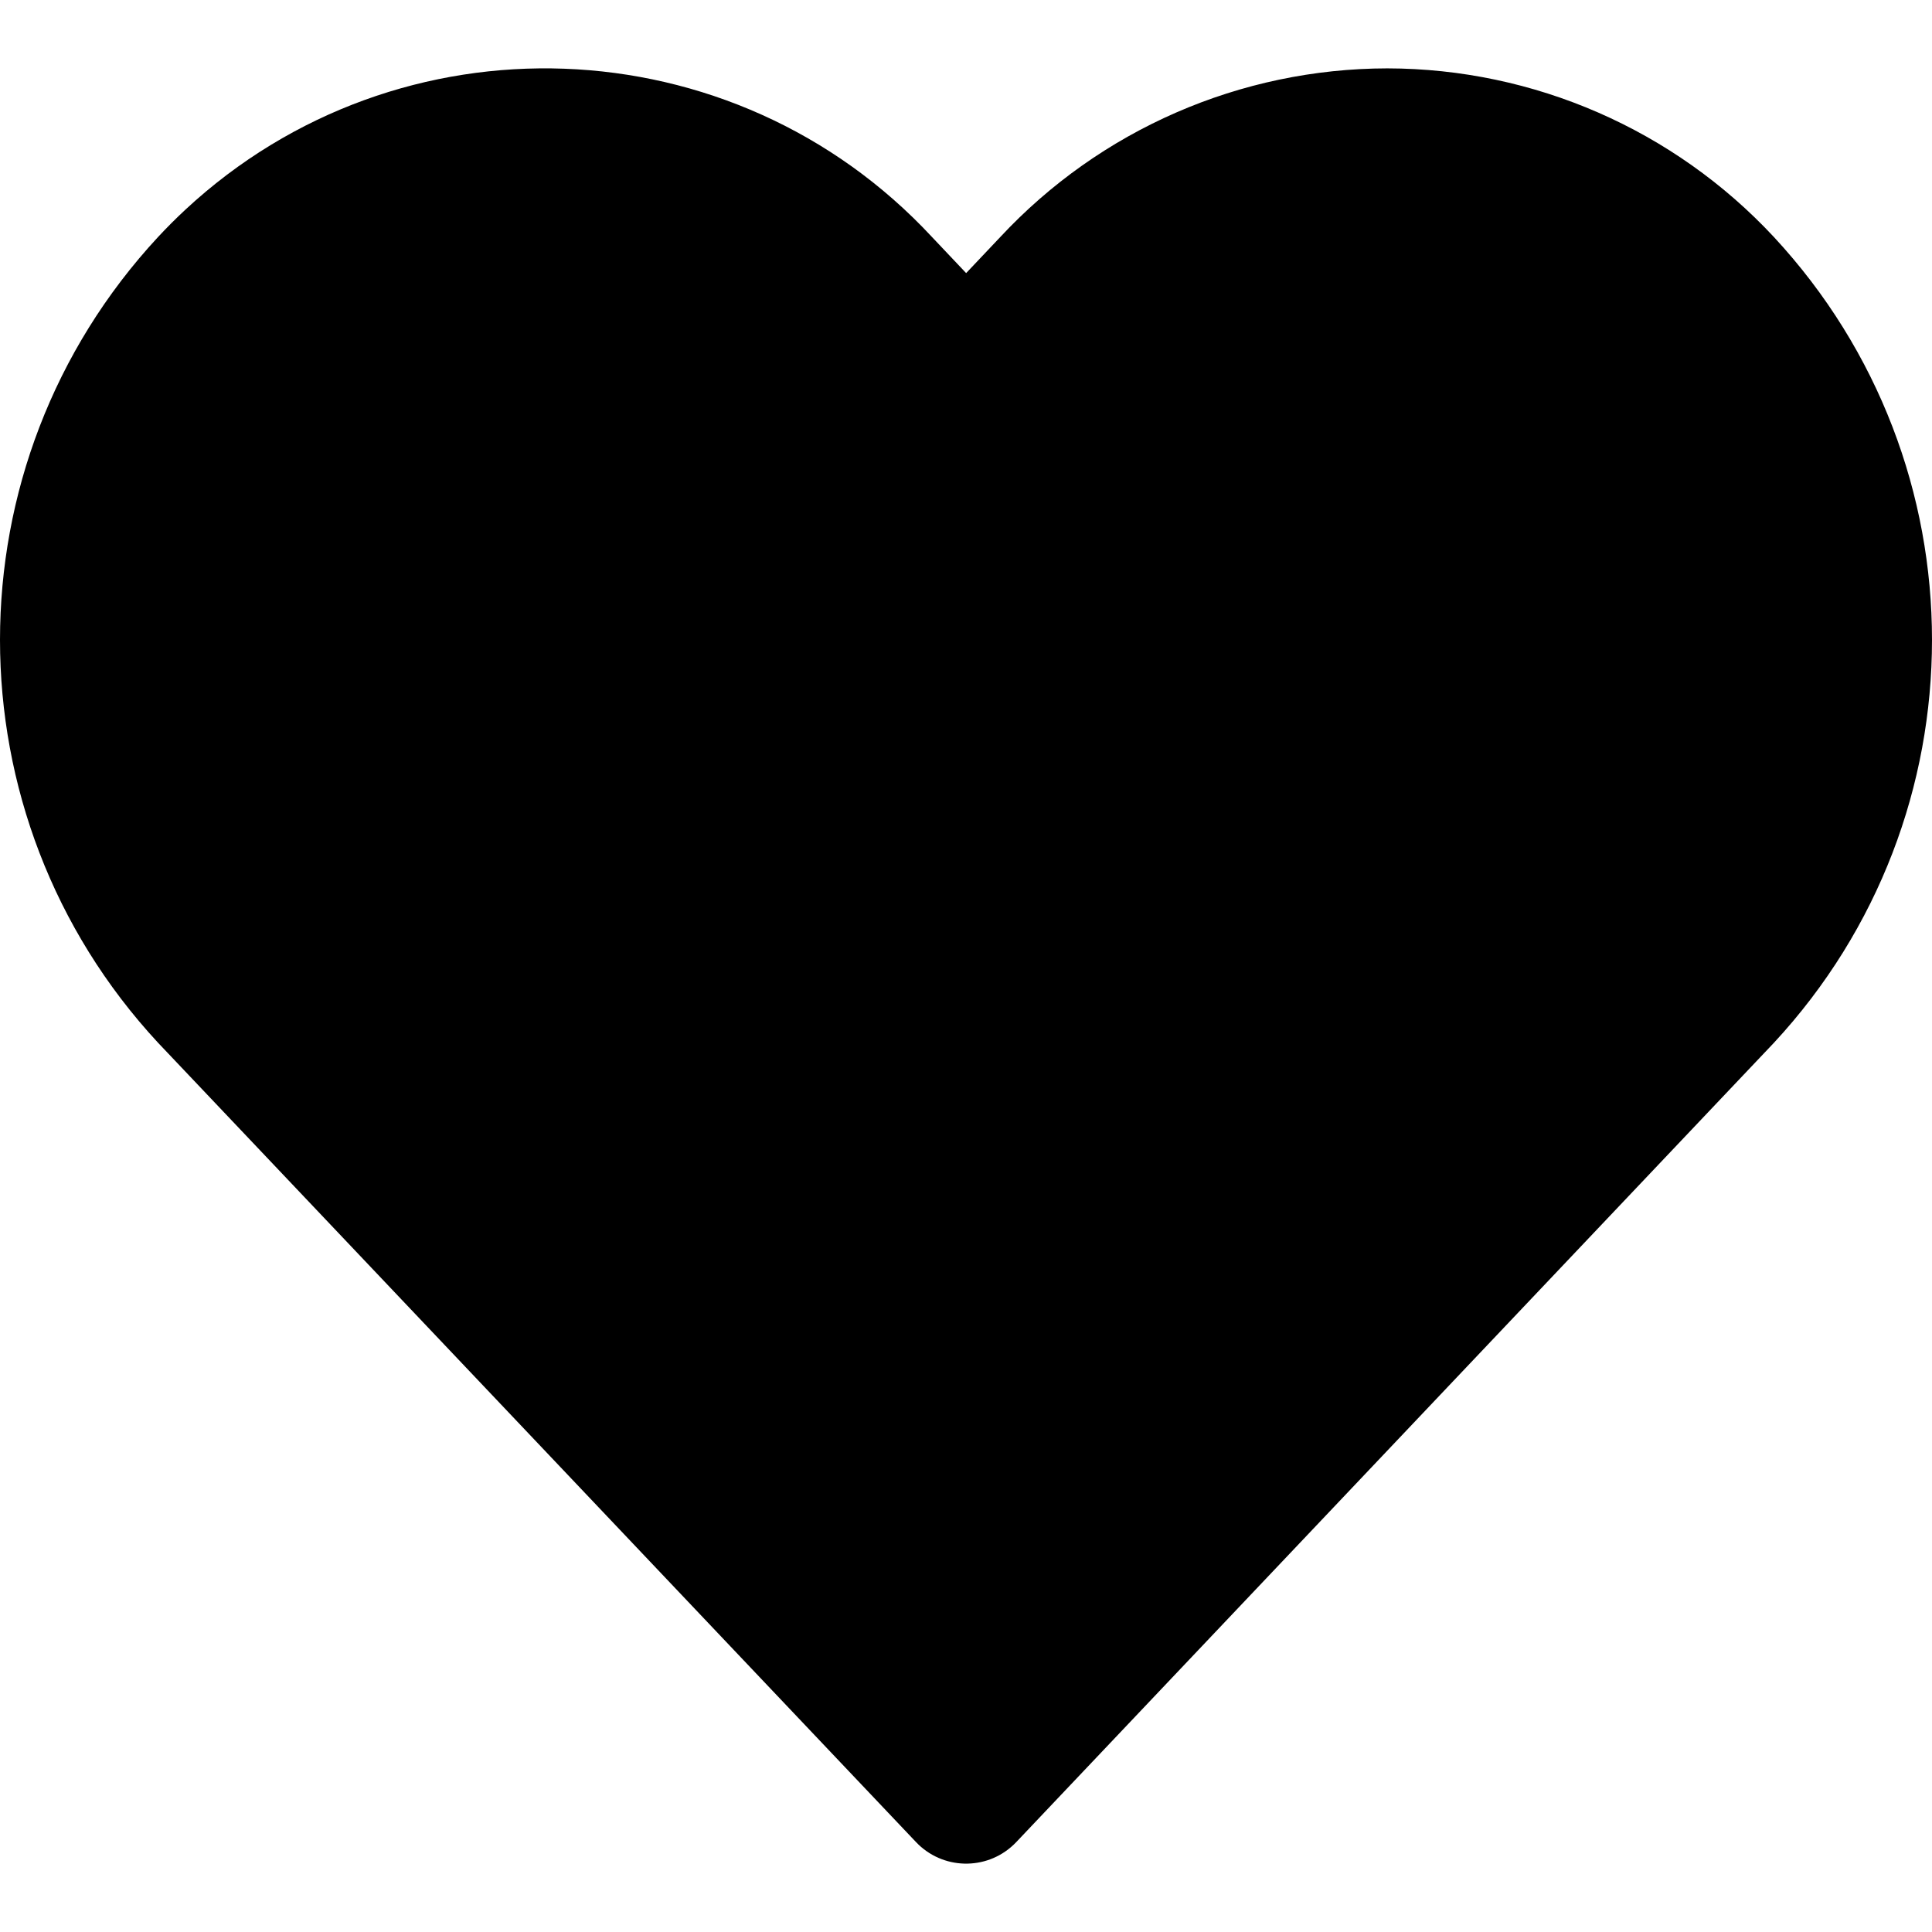
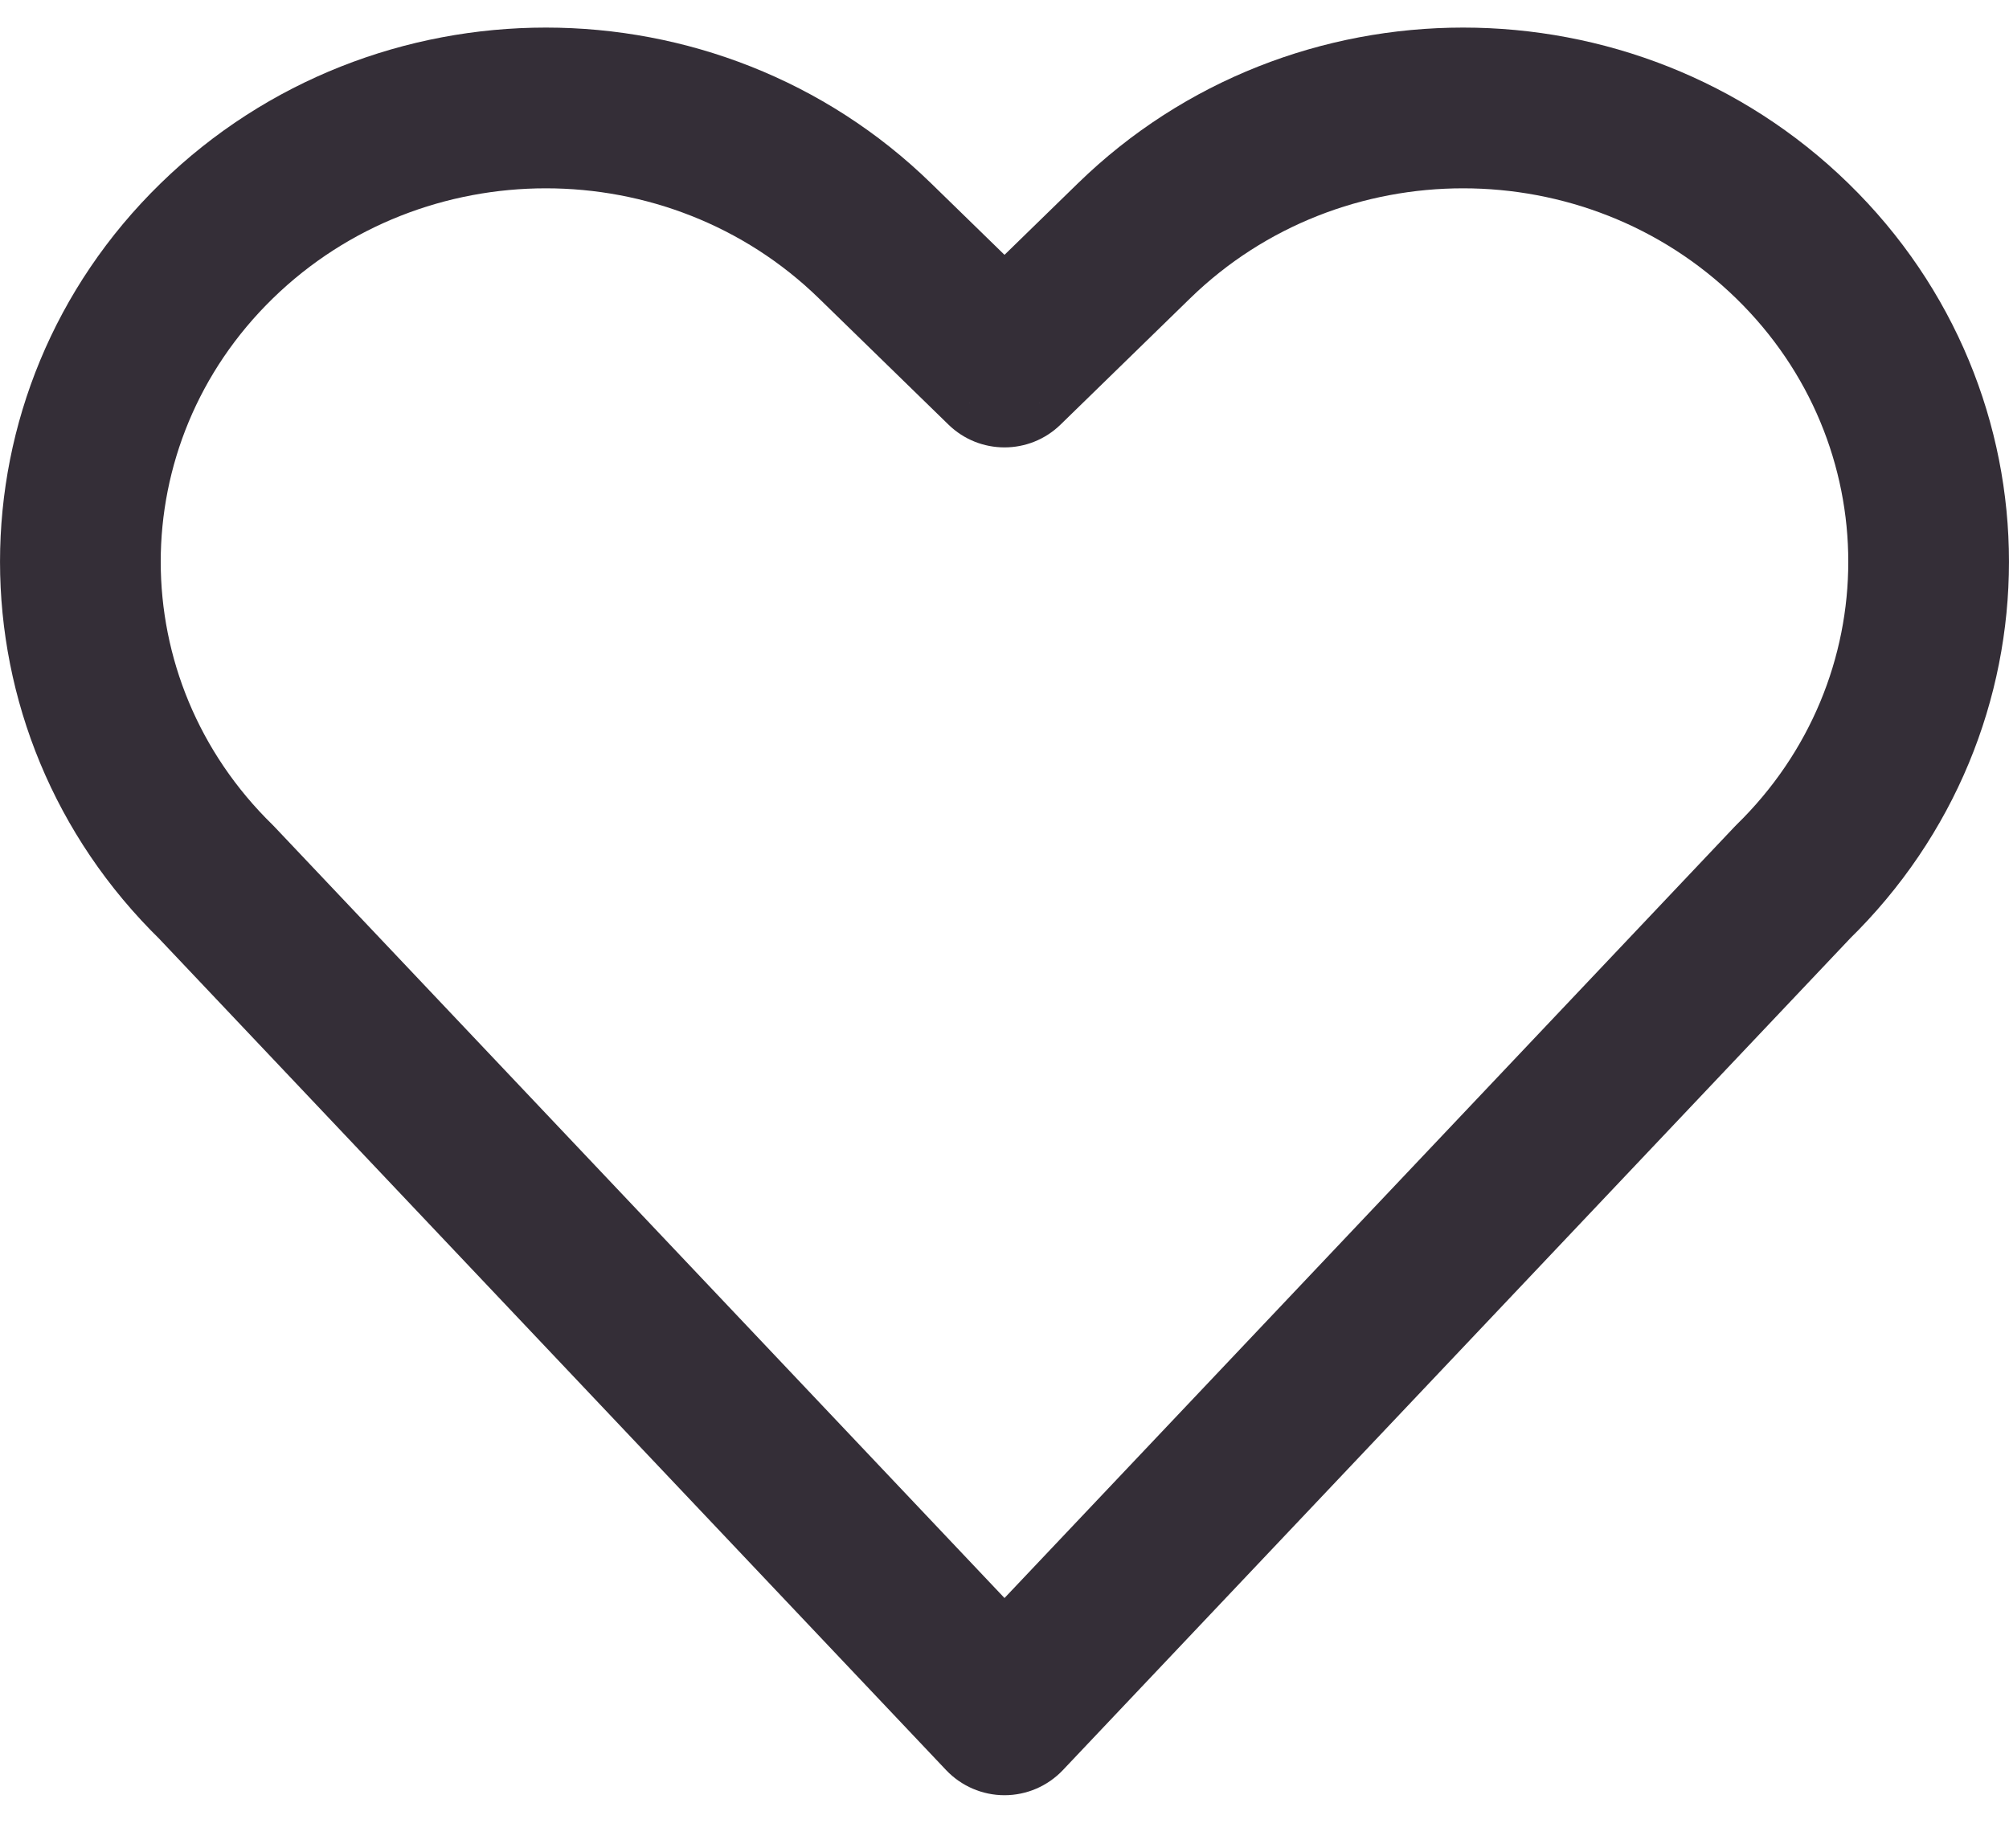
- <svg xmlns="http://www.w3.org/2000/svg" x="0px" y="0px" viewBox="0 0 477.534 477.534" style="enable-background:new 0 0 477.534 477.534;" xml:space="preserve">
-   <g>
-     <g>
-       <path d="M438.482,58.61c-24.7-26.549-59.311-41.655-95.573-41.711c-36.291,0.042-70.938,15.14-95.676,41.694l-8.431,8.909    l-8.431-8.909C181.284,5.762,98.663,2.728,45.832,51.815c-2.341,2.176-4.602,4.436-6.778,6.778    c-52.072,56.166-52.072,142.968,0,199.134l187.358,197.581c6.482,6.843,17.284,7.136,24.127,0.654    c0.224-0.212,0.442-0.43,0.654-0.654l187.29-197.581C490.551,201.567,490.551,114.77,438.482,58.61z" />
-     </g>
-   </g>
+ <svg xmlns="http://www.w3.org/2000/svg" width="25" height="23" viewBox="0 0 25 23" fill="none">
+   <path d="M14.111 2.998L13.413 2.282V2.282L14.111 2.998ZM22.303 10.985L21.605 10.269C21.596 10.278 21.586 10.288 21.577 10.298L22.303 10.985ZM12.5 21.343L11.774 22.031C11.963 22.23 12.225 22.343 12.5 22.343C12.775 22.343 13.037 22.23 13.226 22.031L12.5 21.343ZM2.697 2.998L3.395 3.714L2.697 2.998ZM2.697 10.985L3.423 10.298C3.414 10.288 3.404 10.278 3.395 10.269L2.697 10.985ZM12.5 4.568L11.802 5.284C12.19 5.663 12.81 5.663 13.198 5.284L12.5 4.568ZM10.889 2.998L10.191 3.714L10.191 3.714L10.889 2.998ZM14.809 3.714C16.683 1.887 19.731 1.887 21.605 3.714L23.001 2.282C20.351 -0.303 16.064 -0.303 13.413 2.282L14.809 3.714ZM21.605 3.714C23.465 5.527 23.465 8.456 21.605 10.269L23.001 11.701C25.666 9.103 25.666 4.88 23.001 2.282L21.605 3.714ZM21.577 10.298L11.774 20.656L13.226 22.031L23.03 11.672L21.577 10.298ZM1.999 2.282C-0.666 4.88 -0.666 9.103 1.999 11.701L3.395 10.269C1.535 8.456 1.535 5.527 3.395 3.714L1.999 2.282ZM1.97 11.672L11.774 22.031L13.226 20.656L3.423 10.298L1.97 11.672ZM13.413 2.282L11.802 3.852L13.198 5.284L14.809 3.714L13.413 2.282ZM11.587 2.282C8.937 -0.303 4.649 -0.303 1.999 2.282L3.395 3.714C5.269 1.887 8.317 1.887 10.191 3.714L11.587 2.282ZM13.198 3.852L11.587 2.282L10.191 3.714L11.802 5.284L13.198 3.852Z" fill="#342E37" />
</svg>
